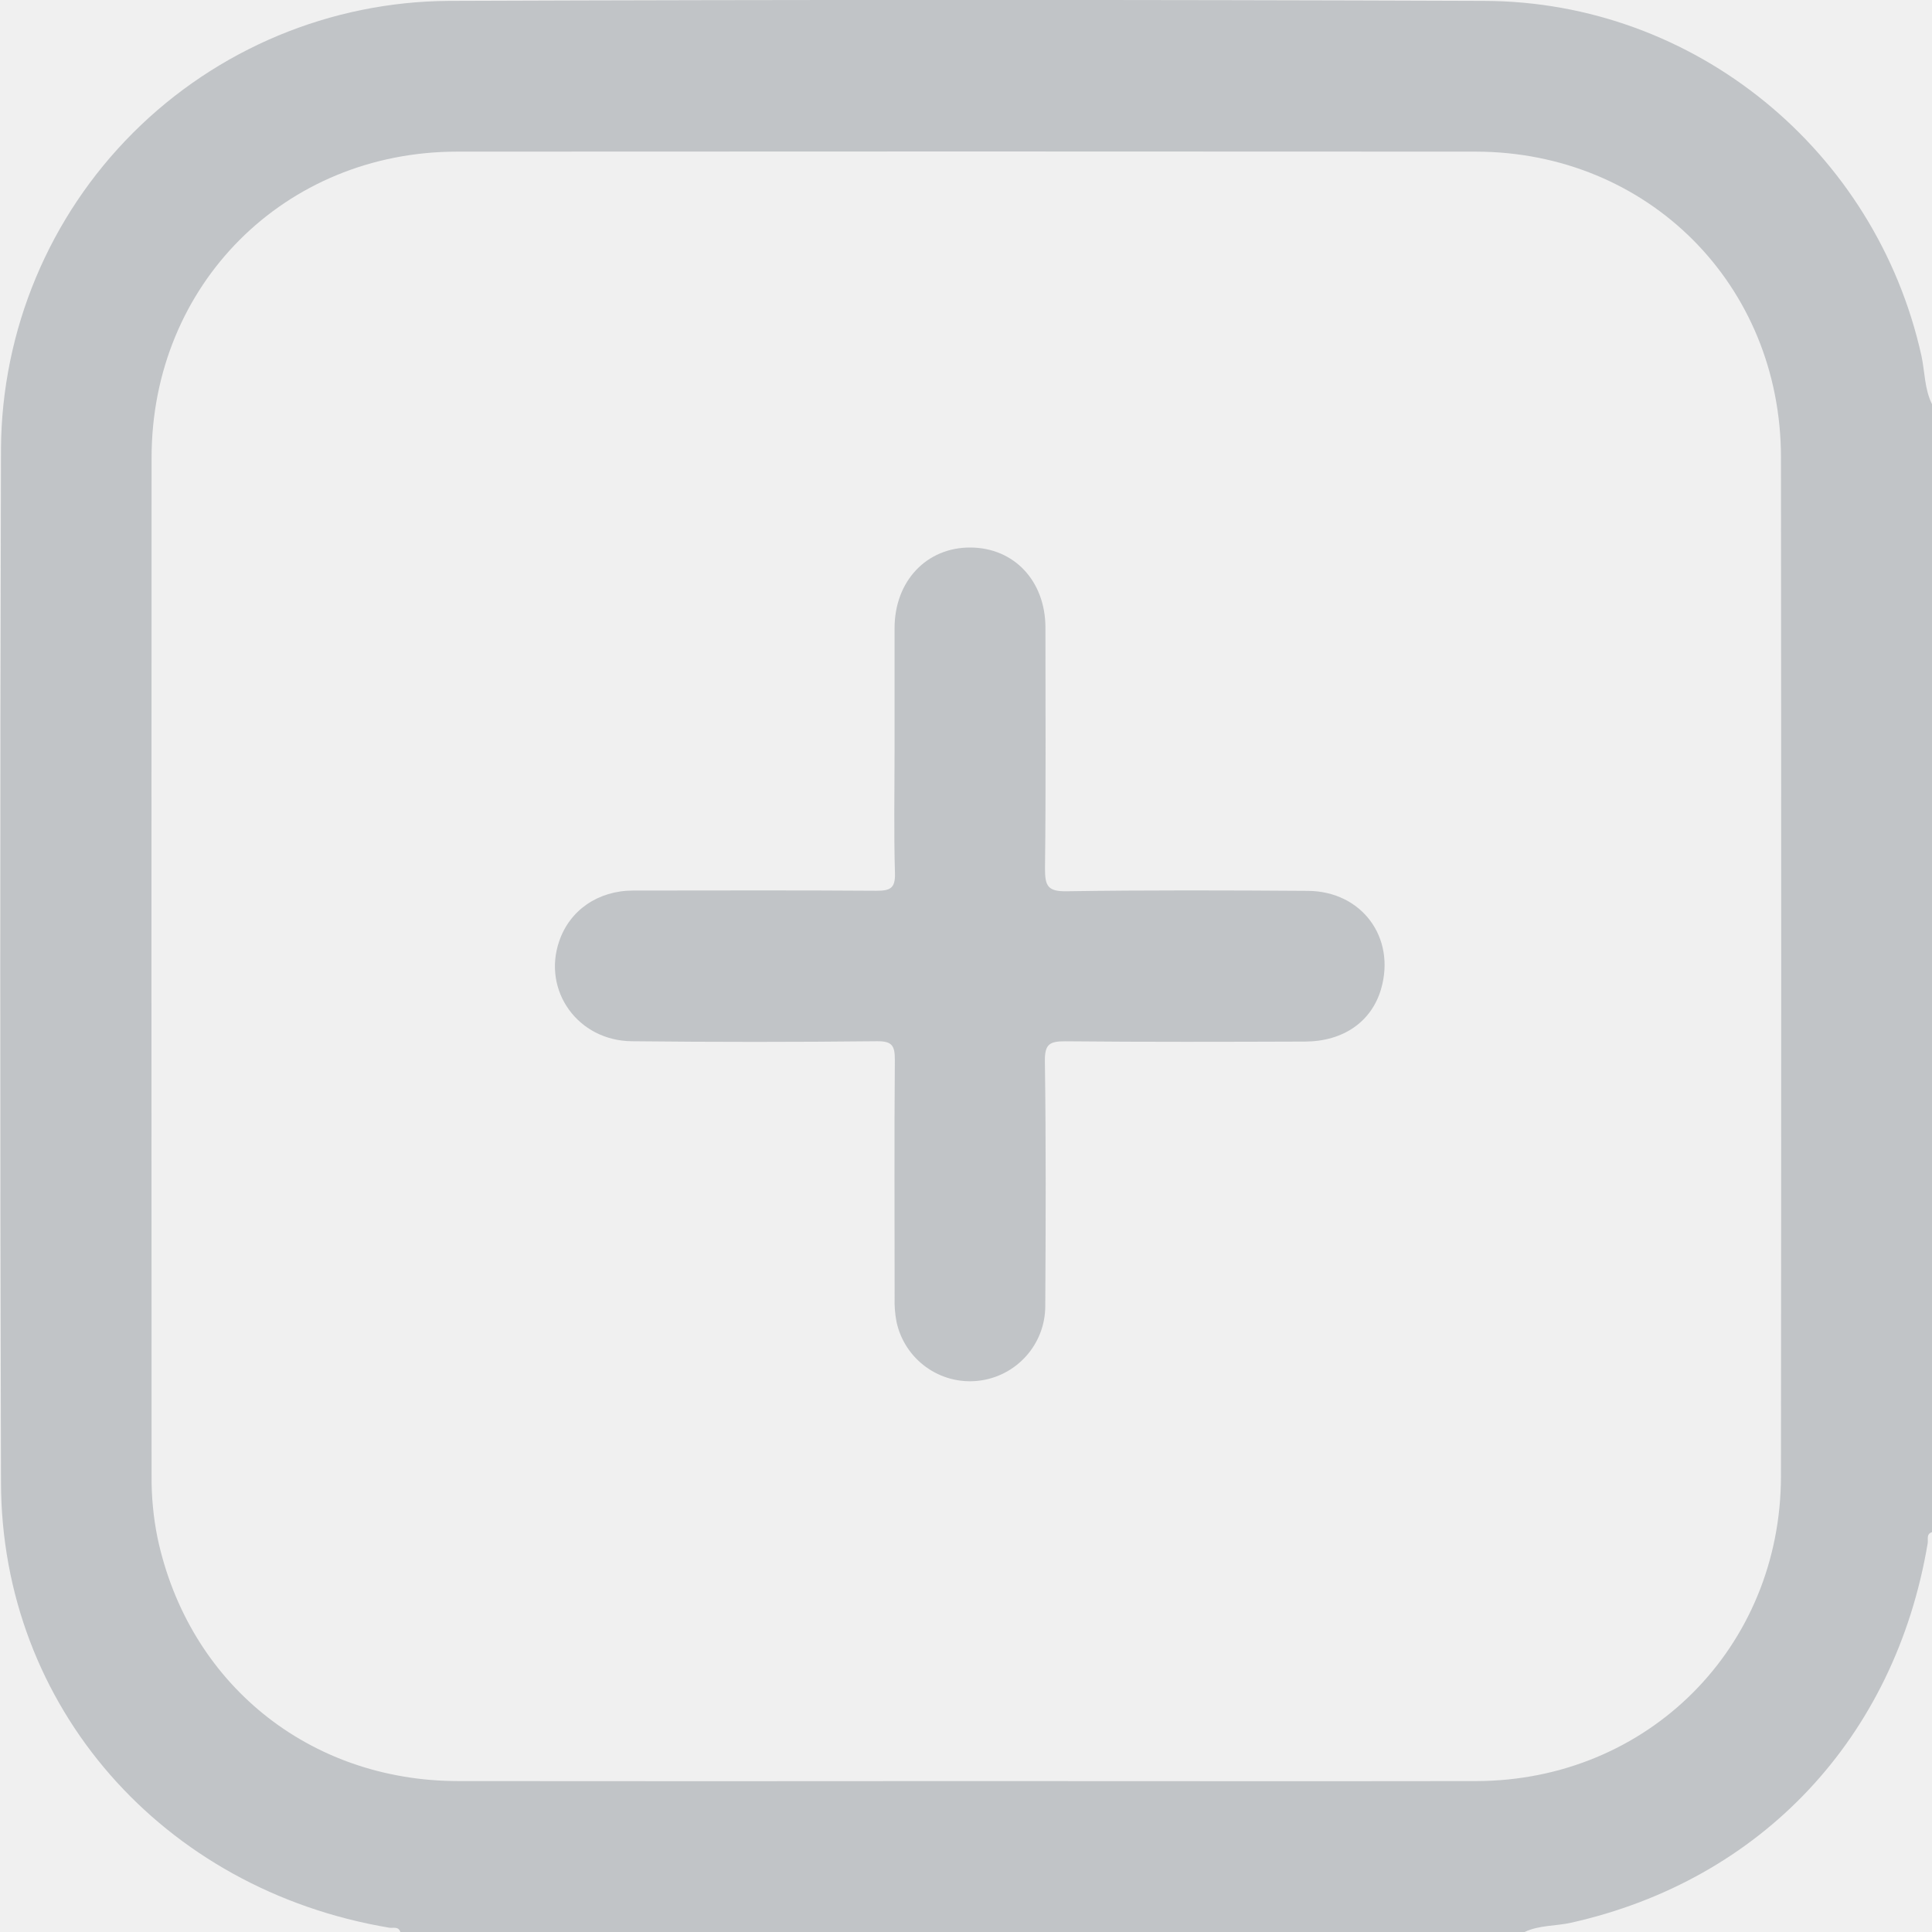
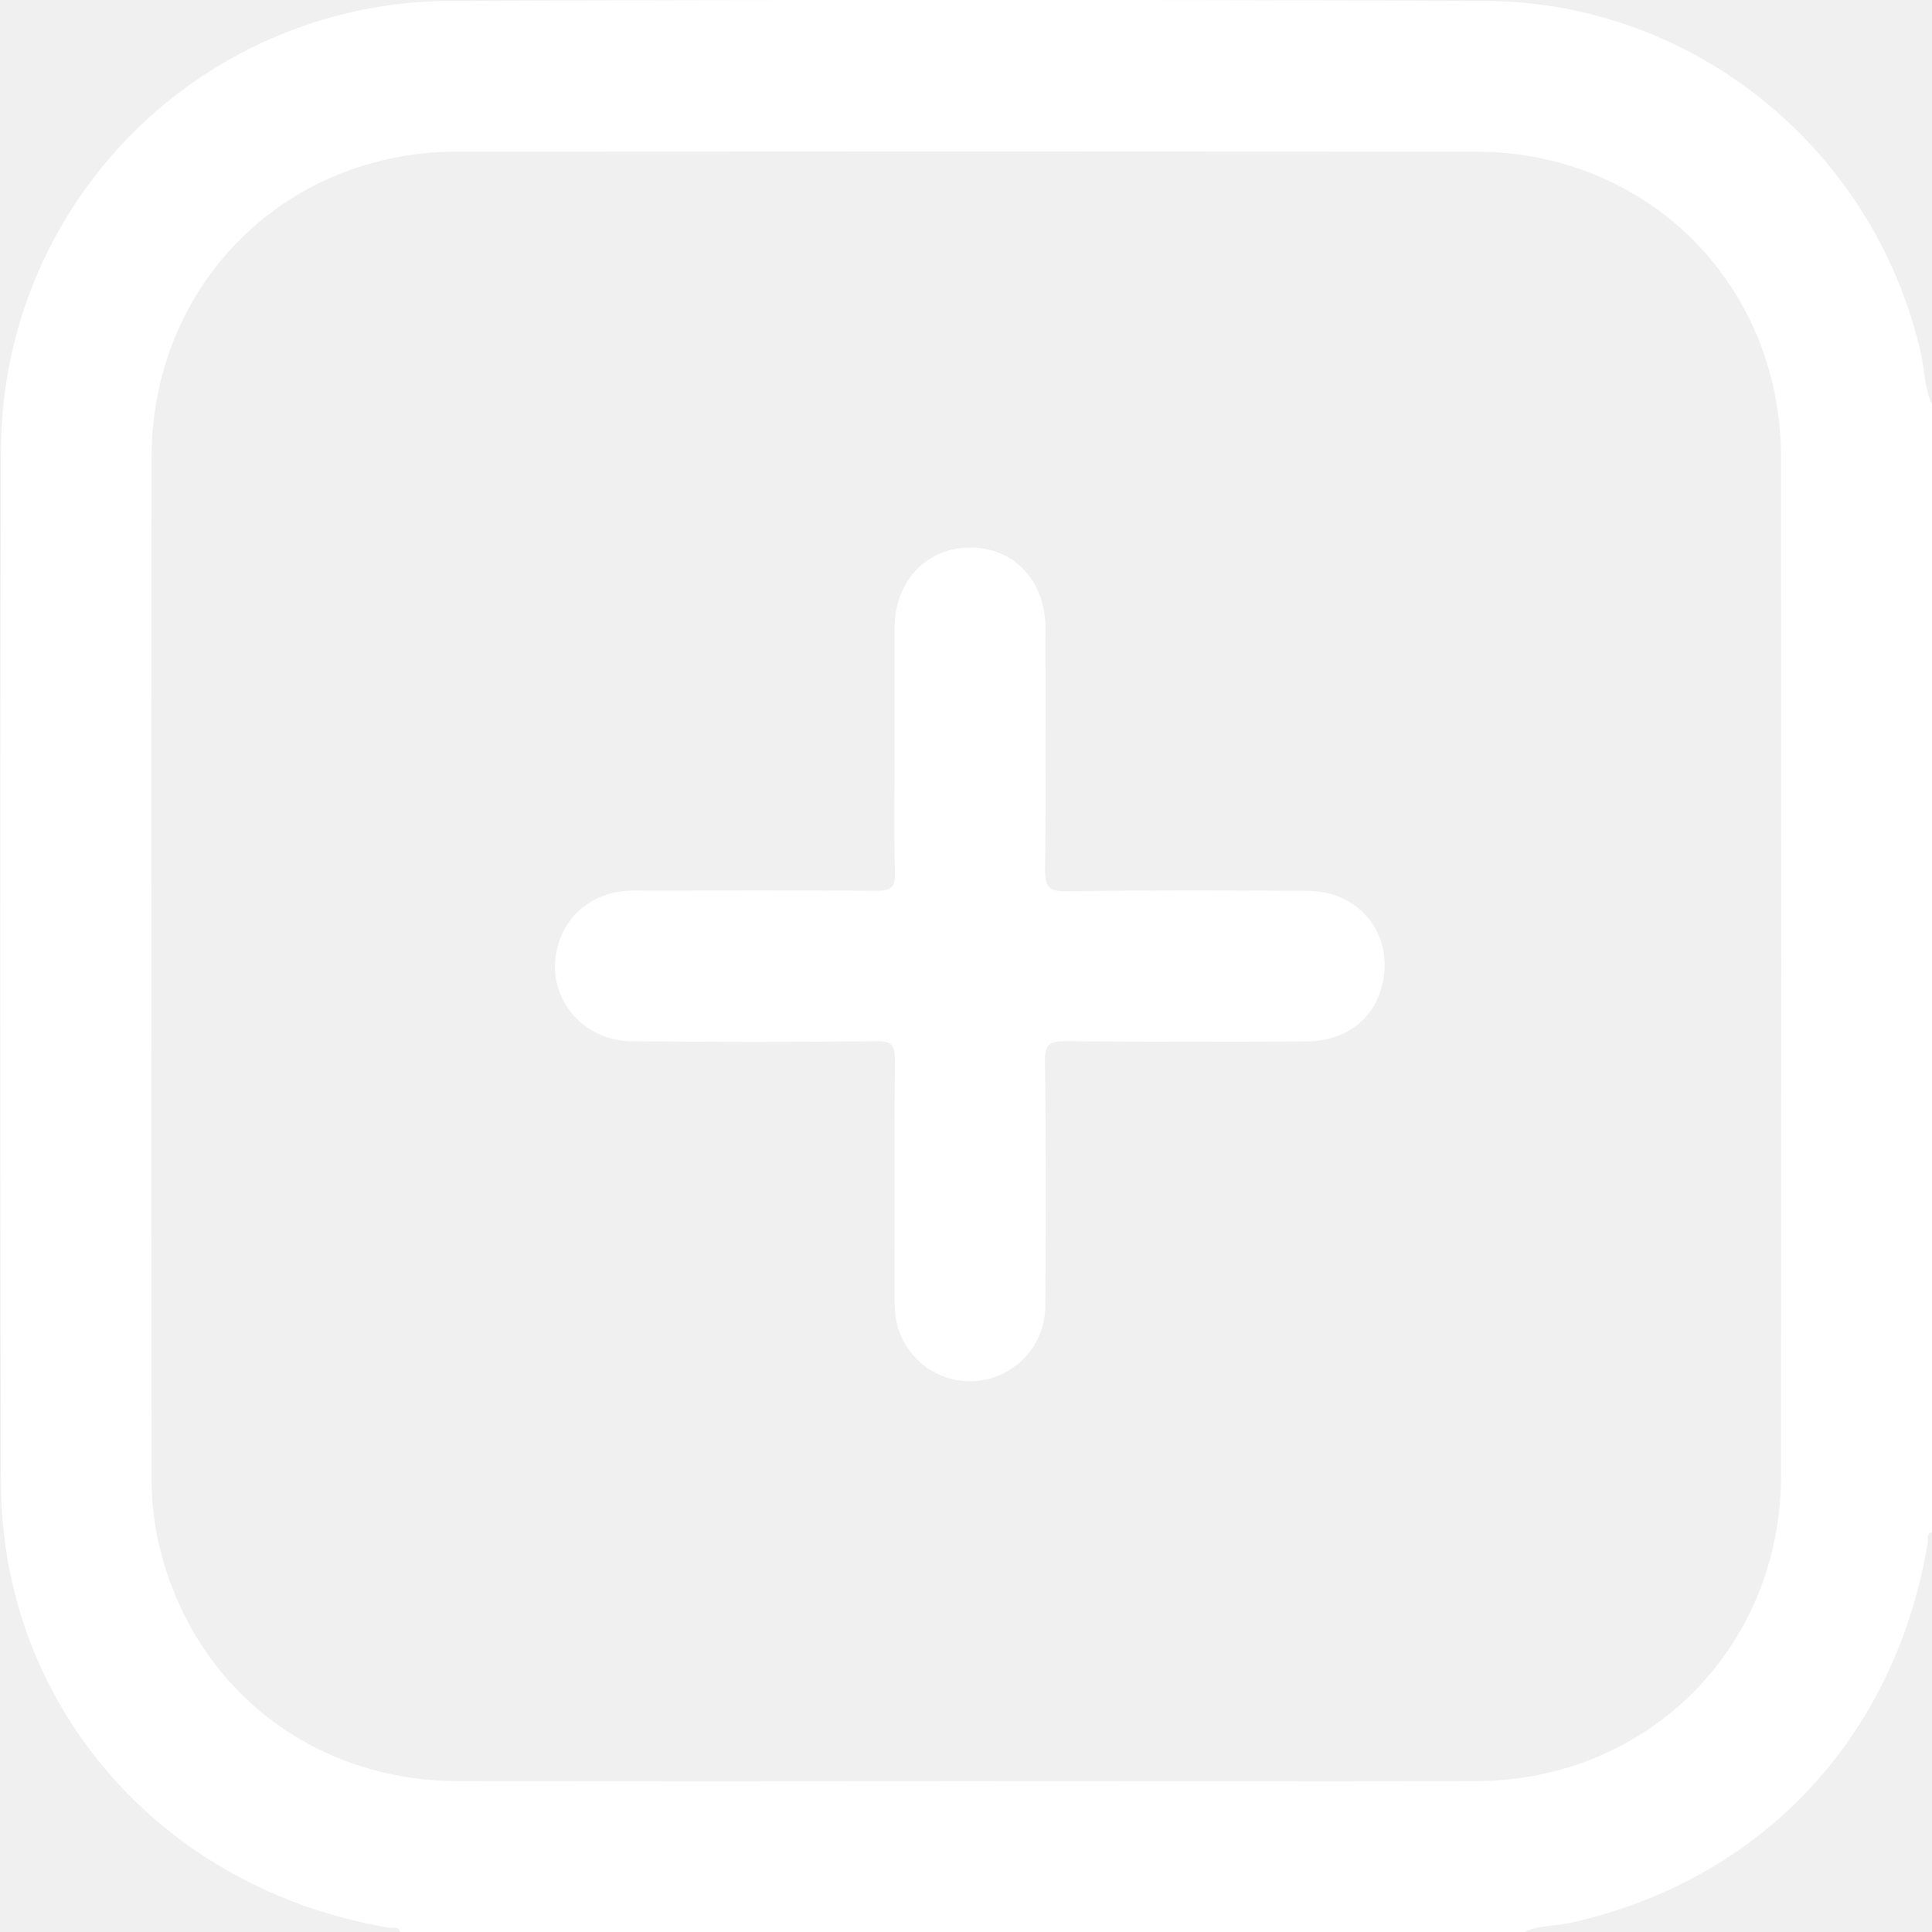
- <svg xmlns="http://www.w3.org/2000/svg" width="35" height="35" viewBox="0 0 35 35" fill="none">
-   <g id="Layer_1" clip-path="url(#clip0_32_1974)">
-     <path id="Vector" d="M35 7.322V27.756C34.892 27.791 34.934 27.887 34.922 27.957C34.331 31.48 31.908 34.06 28.462 34.832C28.182 34.895 27.885 34.873 27.619 35H7.253C7.217 34.892 7.121 34.934 7.051 34.922C2.941 34.233 0.025 30.914 0.018 26.853C0.001 20.613 0.001 14.372 0.018 8.13C0.031 5.982 0.89 3.926 2.409 2.407C3.928 0.888 5.985 0.029 8.133 0.016C14.385 -0.007 20.637 -0.007 26.89 0.016C30.702 0.028 33.985 2.726 34.809 6.447C34.872 6.738 34.862 7.043 35 7.322ZM17.487 32.266C20.573 32.266 23.66 32.271 26.746 32.266C29.852 32.258 32.262 29.845 32.264 26.739C32.27 20.589 32.27 14.44 32.264 8.29C32.264 5.16 29.856 2.749 26.731 2.747C20.581 2.743 14.431 2.743 8.282 2.747C5.156 2.747 2.748 5.16 2.746 8.289C2.743 14.439 2.743 20.588 2.746 26.738C2.743 27.114 2.779 27.489 2.853 27.857C3.414 30.494 5.593 32.263 8.3 32.266C11.361 32.269 14.424 32.269 17.487 32.266Z" fill="#C1C4C7" />
-     <path id="Vector_2" d="M16.206 13.566C16.206 12.836 16.206 12.105 16.206 11.38C16.206 10.526 16.787 9.914 17.581 9.919C18.376 9.923 18.936 10.529 18.939 11.364C18.939 12.821 18.949 14.279 18.931 15.736C18.931 16.049 18.98 16.152 19.324 16.146C20.785 16.124 22.238 16.129 23.695 16.139C24.672 16.146 25.289 16.986 25.02 17.915C24.849 18.506 24.34 18.866 23.643 18.869C22.197 18.874 20.751 18.878 19.306 18.864C19.023 18.864 18.925 18.905 18.929 19.223C18.95 20.702 18.945 22.182 18.936 23.661C18.936 23.998 18.811 24.322 18.585 24.572C18.36 24.822 18.05 24.98 17.716 25.015C17.381 25.051 17.045 24.961 16.773 24.763C16.501 24.566 16.311 24.274 16.241 23.945C16.213 23.8 16.202 23.653 16.207 23.505C16.207 22.07 16.199 20.636 16.211 19.202C16.211 18.949 16.168 18.86 15.887 18.863C14.408 18.879 12.928 18.879 11.447 18.863C10.47 18.855 9.823 17.949 10.13 17.052C10.32 16.491 10.832 16.135 11.468 16.133C12.936 16.133 14.405 16.126 15.873 16.137C16.125 16.137 16.222 16.097 16.213 15.814C16.191 15.069 16.206 14.317 16.206 13.566Z" fill="#C1C4C7" />
+ <svg xmlns="http://www.w3.org/2000/svg" width="20" height="20" viewBox="0 0 20 20" fill="none">
+   <g id="Layer_1" clip-path="url(#clip0_31_8335)">
+     <path id="Vector" d="M20 4.184V15.86C19.938 15.881 19.962 15.935 19.955 15.976C19.618 17.989 18.233 19.463 16.264 19.904C16.104 19.94 15.934 19.927 15.782 20H4.144C4.124 19.939 4.069 19.962 4.029 19.956C1.68 19.562 0.014 17.665 0.01 15.345C0 11.779 0 8.213 0.01 4.646C0.017 3.418 0.508 2.243 1.376 1.375C2.244 0.507 3.42 0.017 4.647 0.009C8.22 -0.004 11.793 -0.004 15.365 0.009C17.544 0.016 19.42 1.558 19.891 3.684C19.927 3.851 19.921 4.025 20 4.184ZM9.992 18.438C11.756 18.438 13.52 18.441 15.283 18.438C17.058 18.433 18.435 17.055 18.437 15.28C18.44 11.765 18.44 8.251 18.437 4.737C18.437 2.949 17.061 1.571 15.275 1.57C11.761 1.567 8.246 1.567 4.732 1.57C2.946 1.57 1.57 2.949 1.569 4.737C1.567 8.251 1.567 11.765 1.569 15.279C1.567 15.494 1.588 15.708 1.63 15.918C1.951 17.425 3.196 18.436 4.743 18.438C6.492 18.44 8.242 18.44 9.992 18.438Z" fill="white" />
+     <path id="Vector_2" d="M9.261 7.752C9.261 7.335 9.261 6.917 9.261 6.503C9.261 6.015 9.593 5.665 10.047 5.668C10.501 5.67 10.821 6.016 10.822 6.494C10.822 7.326 10.829 8.159 10.818 8.992C10.818 9.171 10.846 9.23 11.042 9.227C11.877 9.213 12.708 9.217 13.54 9.222C14.099 9.227 14.451 9.706 14.297 10.237C14.199 10.575 13.909 10.781 13.511 10.782C12.684 10.785 11.858 10.787 11.032 10.779C10.871 10.779 10.814 10.803 10.817 10.984C10.829 11.83 10.826 12.675 10.821 13.521C10.82 13.713 10.749 13.898 10.62 14.041C10.492 14.184 10.315 14.274 10.124 14.294C9.932 14.315 9.74 14.263 9.585 14.15C9.429 14.037 9.321 13.871 9.281 13.683C9.265 13.6 9.258 13.516 9.261 13.431C9.261 12.611 9.257 11.792 9.264 10.973C9.264 10.828 9.239 10.777 9.079 10.779C8.233 10.788 7.387 10.788 6.542 10.779C5.983 10.774 5.613 10.257 5.789 9.744C5.898 9.423 6.19 9.22 6.553 9.219C7.392 9.219 8.232 9.215 9.071 9.221C9.214 9.221 9.27 9.198 9.265 9.037C9.252 8.611 9.261 8.181 9.261 7.752Z" fill="white" />
  </g>
  <defs>
-     <clipPath id="clip0_32_1974">
-       <rect width="35" height="35" fill="white" />
+     <clipPath id="clip0_31_8335">
+       <rect width="20" height="20" fill="white" />
    </clipPath>
  </defs>
</svg>
